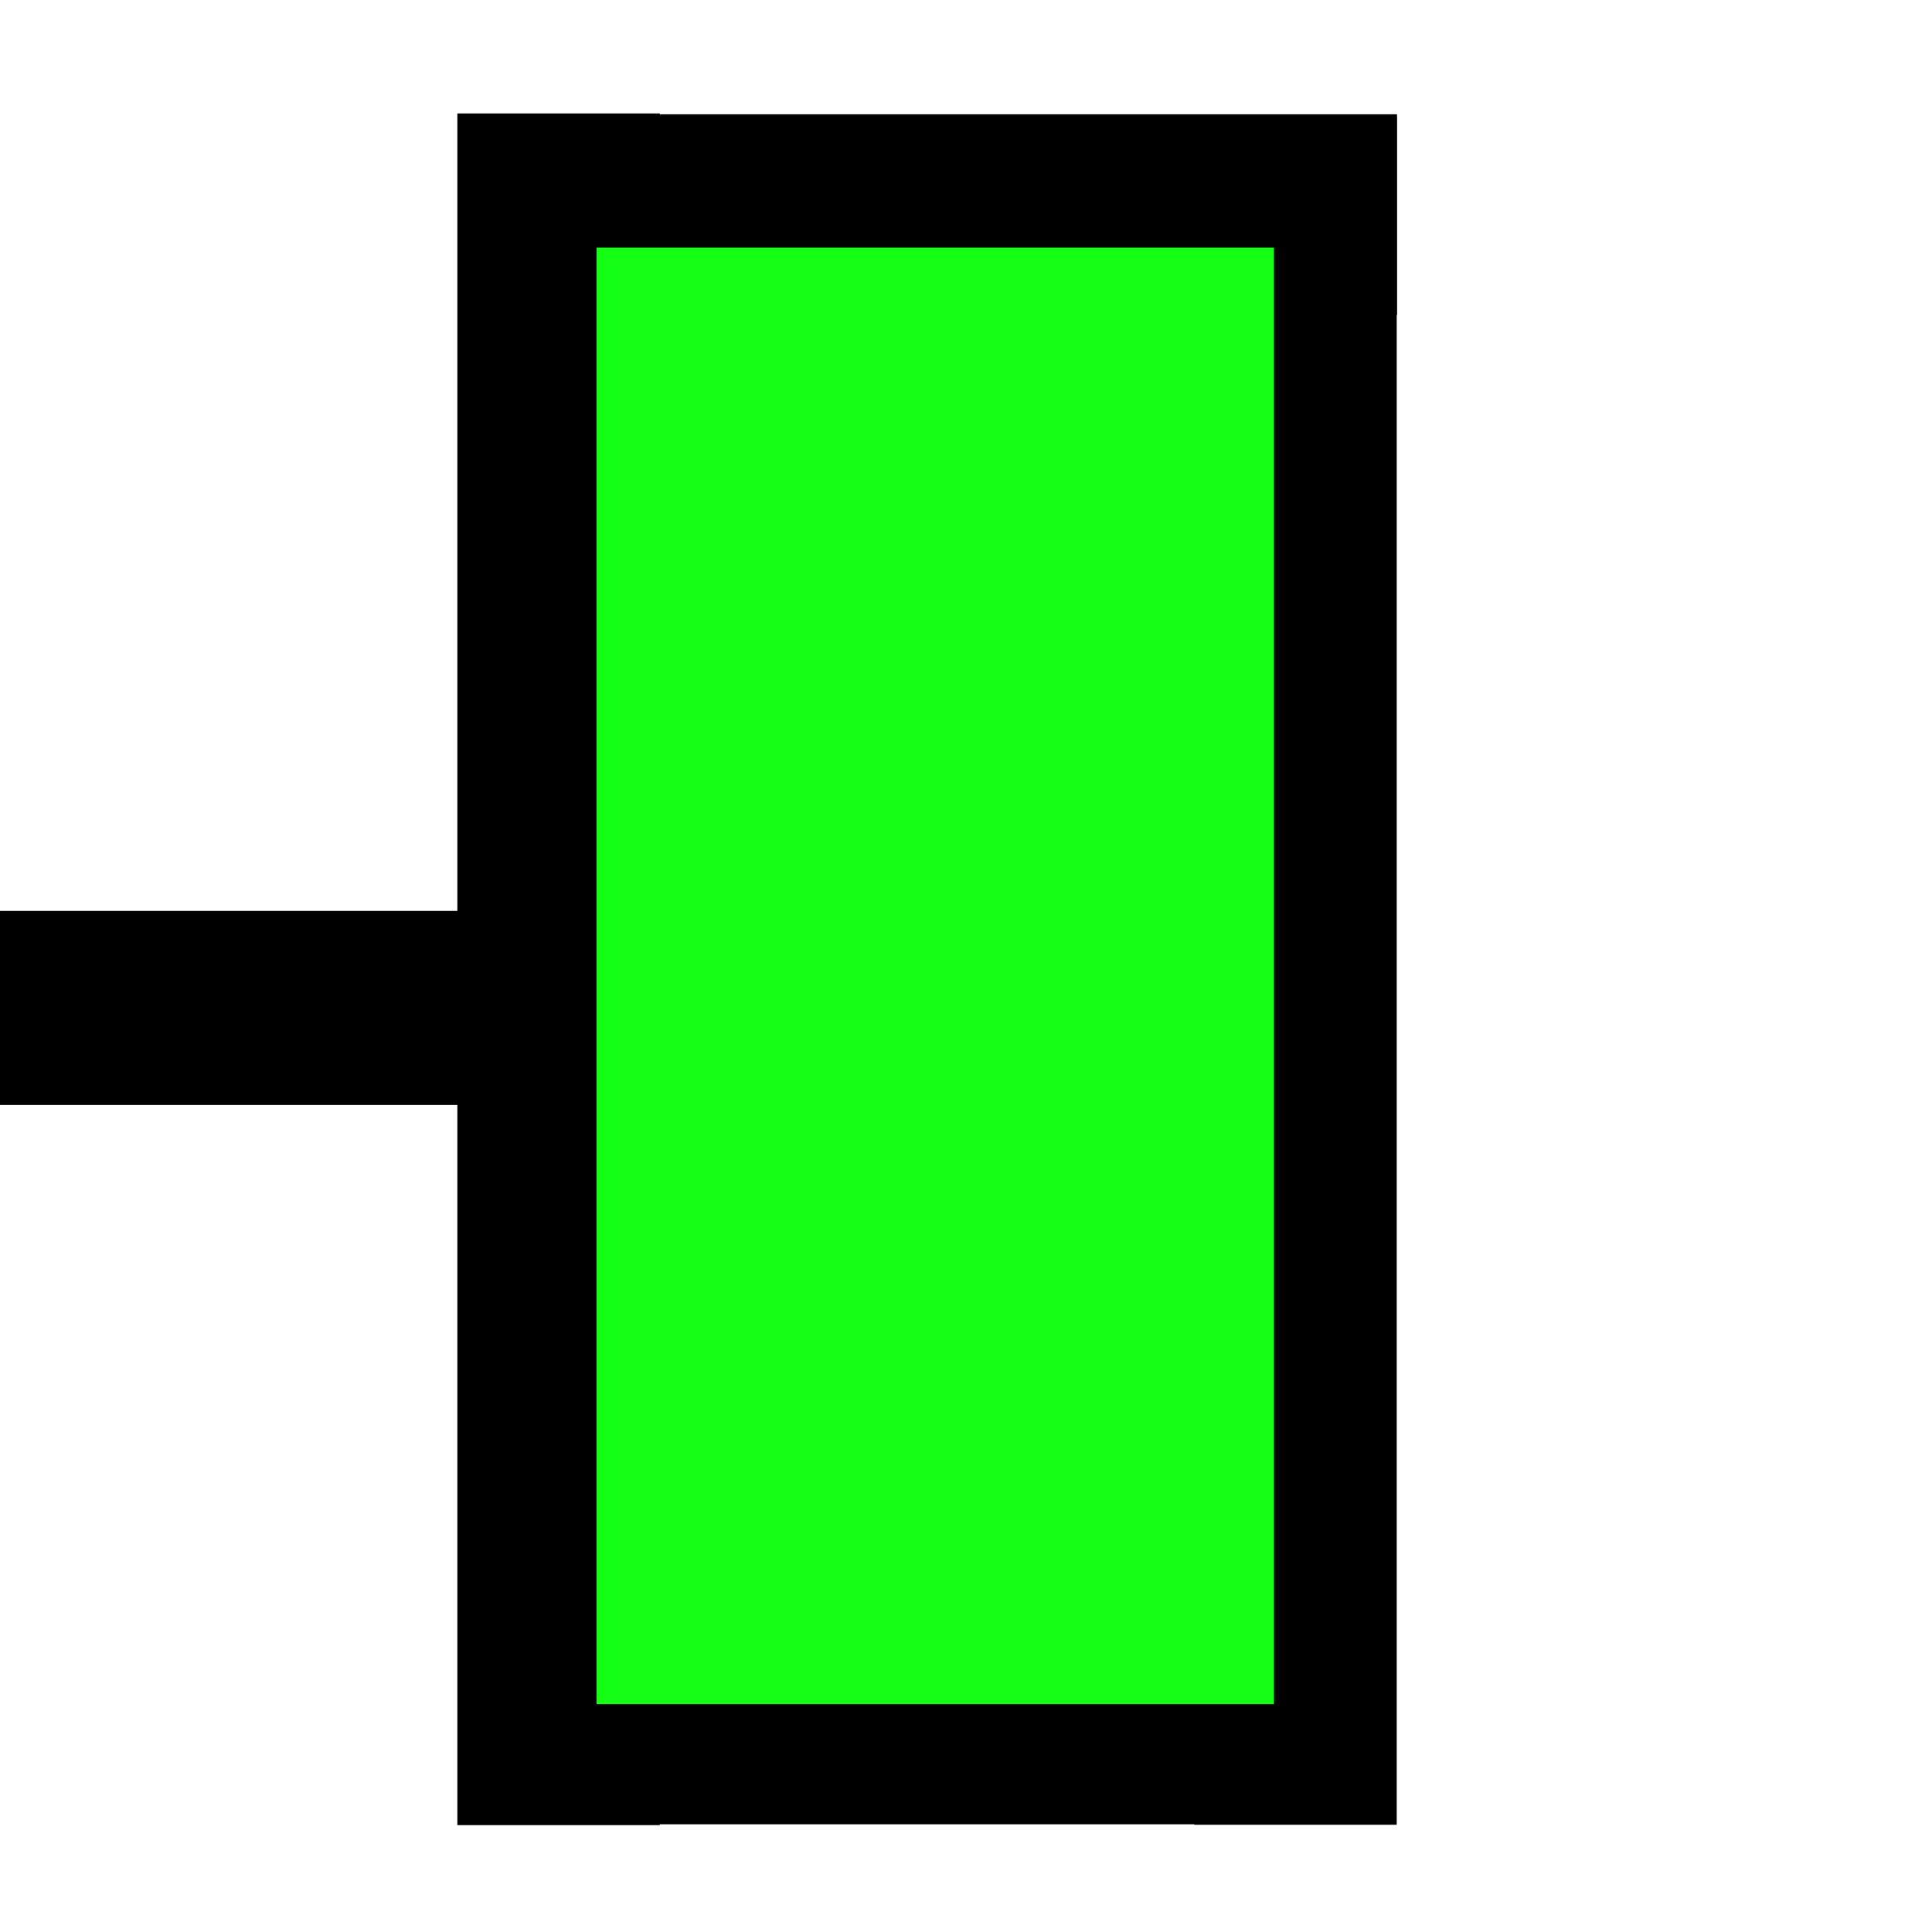
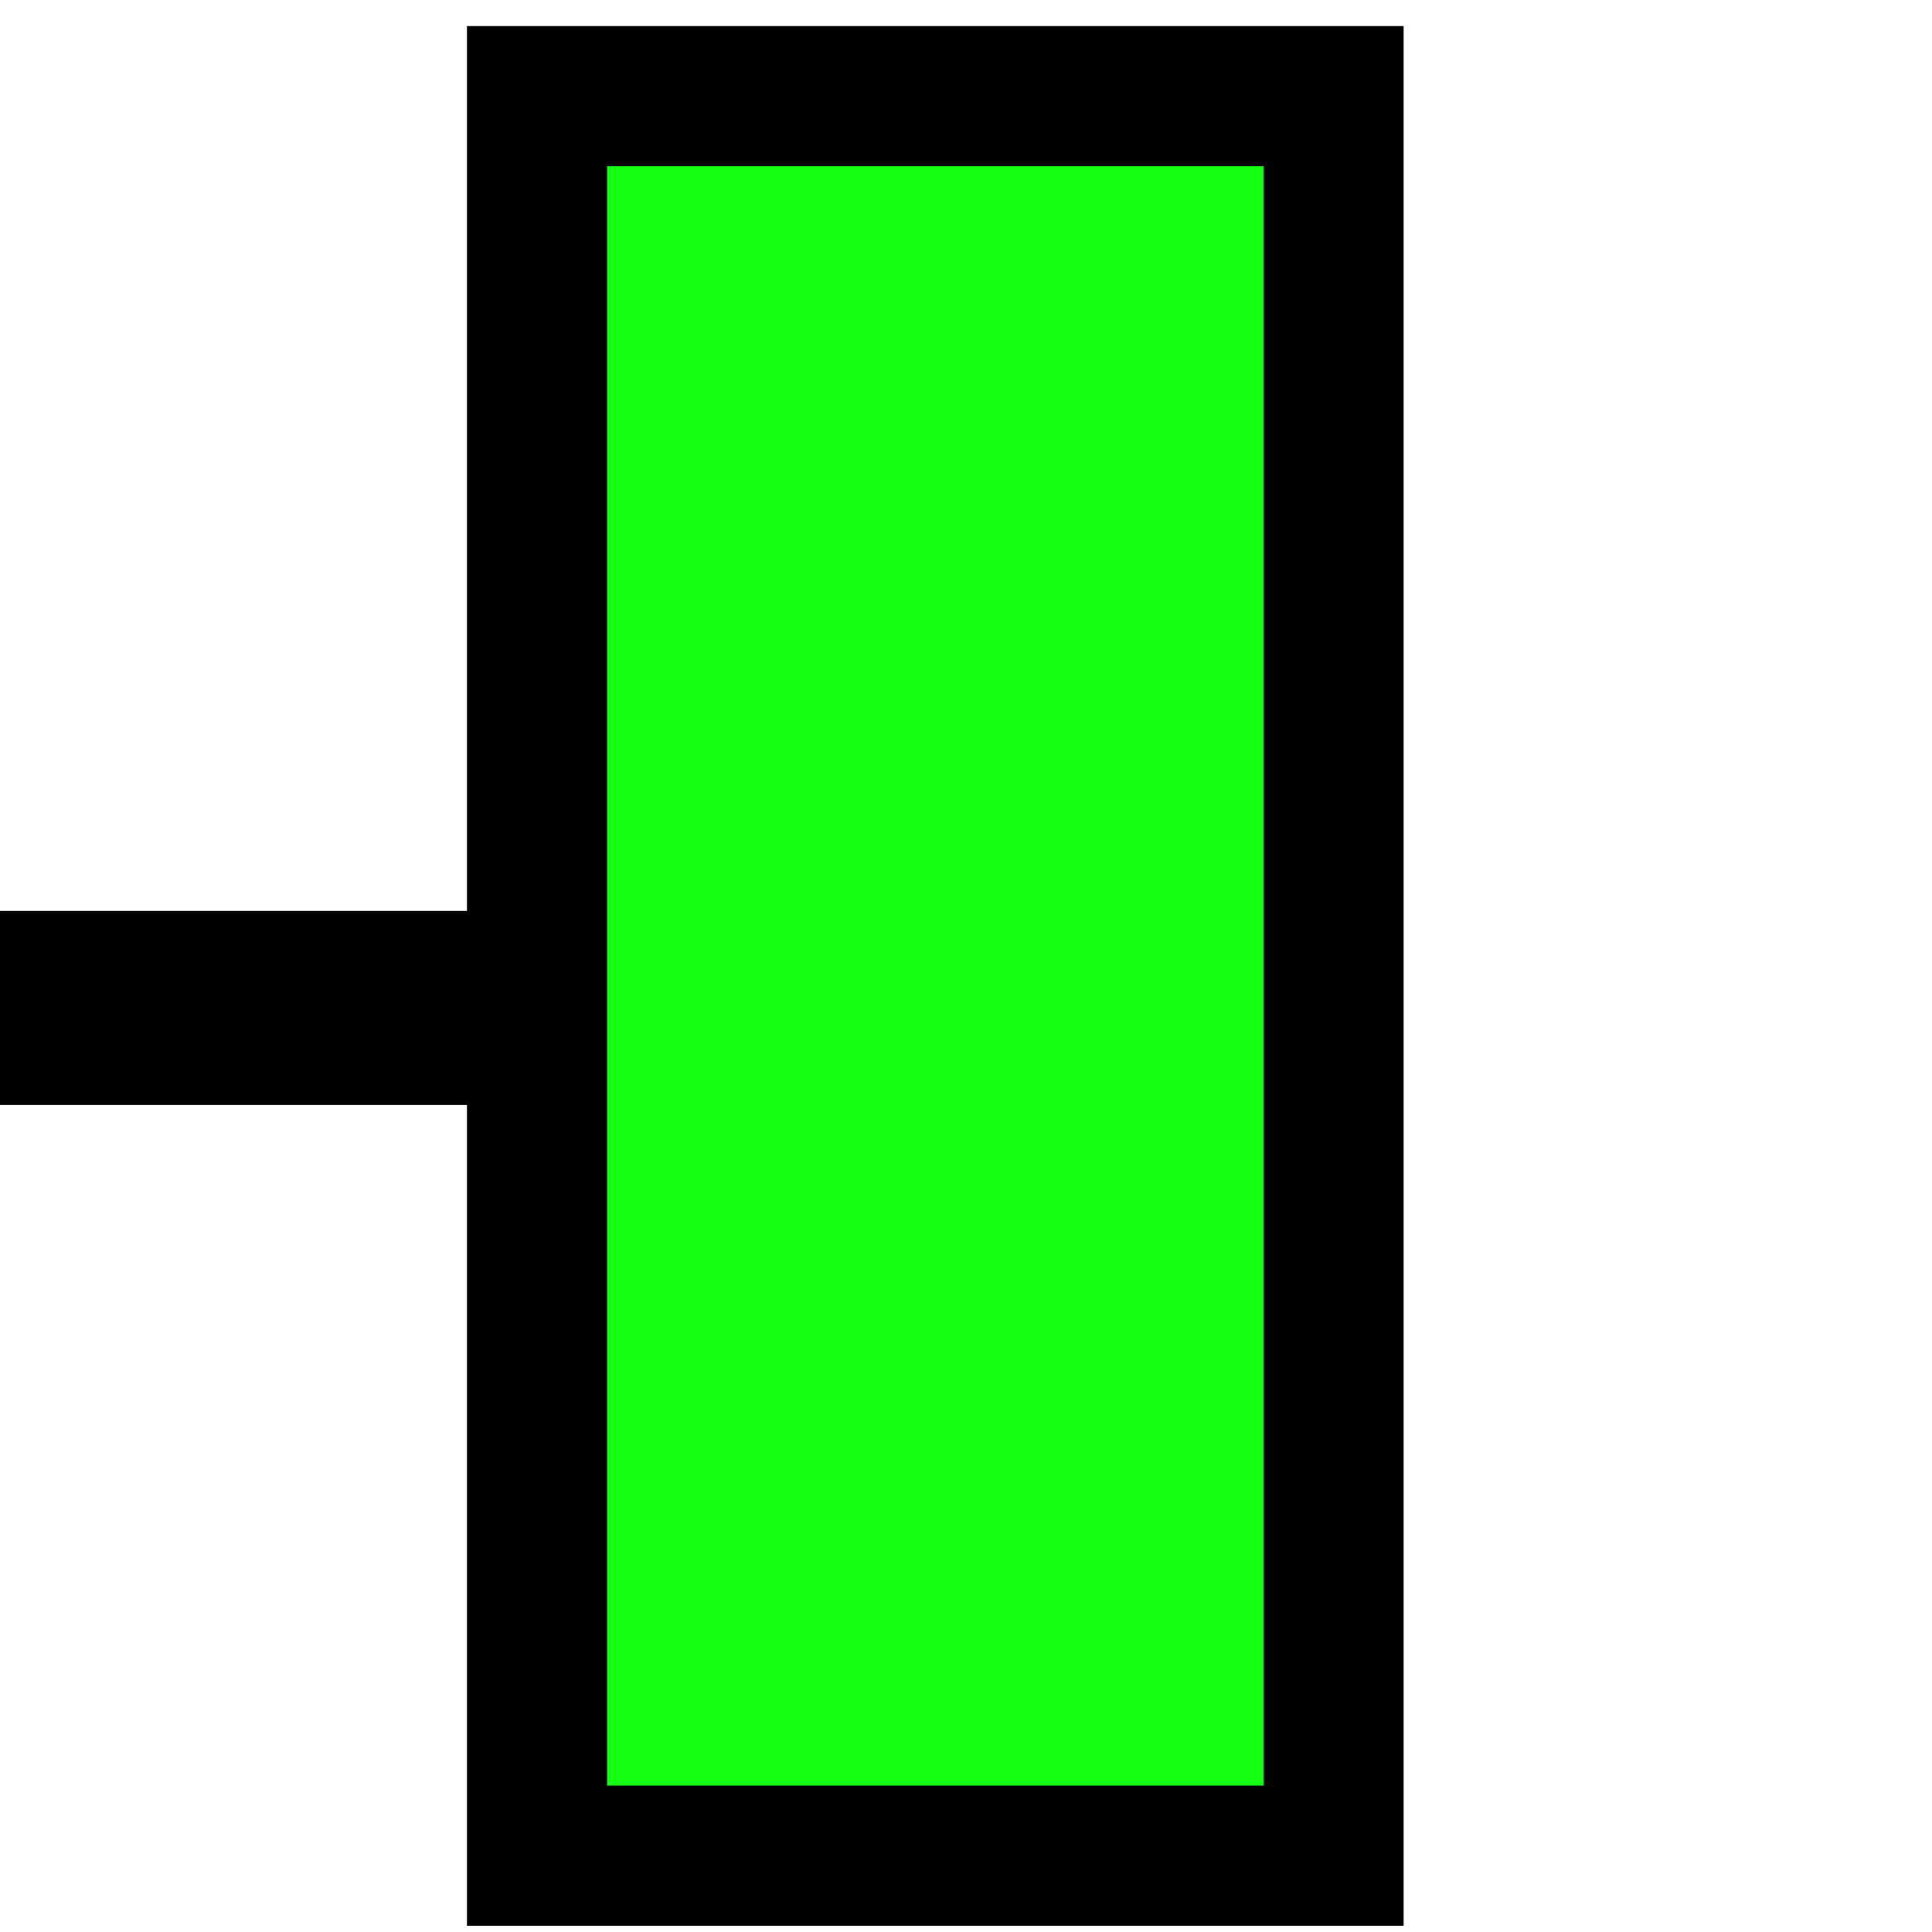
- <svg xmlns="http://www.w3.org/2000/svg" width="1792" height="1792">
-   <path fill="none" d="M-1-1h582v402H-1z" />
-   <g>
-     <path stroke="#000" stroke-width="6.692" d="M3.346 848.256h429.125v173.308H3.346z" />
-     <path stroke="#000" stroke-width="9.571" d="M429.786 110.794h861.222v176.629H429.786z" />
-     <path stroke="#000" stroke-width="9.555" d="M429.777 1510.67h858.175v176.646H429.777z" />
-     <path stroke="#000" stroke-width="12.864" d="M1114.185 1686.103V114.727h174.889v1571.376z" />
-     <path stroke="#000" stroke-width="12.878" d="M430.656 1686.438V111.664h174.889v1574.774z" />
-     <path fill="#14ff14" stroke="#000" stroke-width="23.221" d="M541.691 1592.259V218.095h651.582v1374.164z" />
-   </g>
+ <svg xmlns="http://www.w3.org/2000/svg" version="1.1" id="Layer_1" x="0px" y="0px" viewBox="0 0 1792 1792" style="enable-background:new 0 0 1792 1792;" xml:space="preserve">
+   <style type="text/css">
+ 	.st0{fill:none;}
+ 	.st1{stroke:#000000;stroke-width:6.692;}
+ 	.st2{fill:#14FF14;stroke:#000000;stroke-width:130;}
+ </style>
+   <path class="st0" d="M-1-1h582v402H-1V-1z" />
+   <path class="st1" d="M3.3,848.3h429.1v173.3H3.3V848.3z" />
+   <path class="st2" d="M498.1,1721.2V89.2h738.8v1632L498.1,1721.2z" />
</svg>
